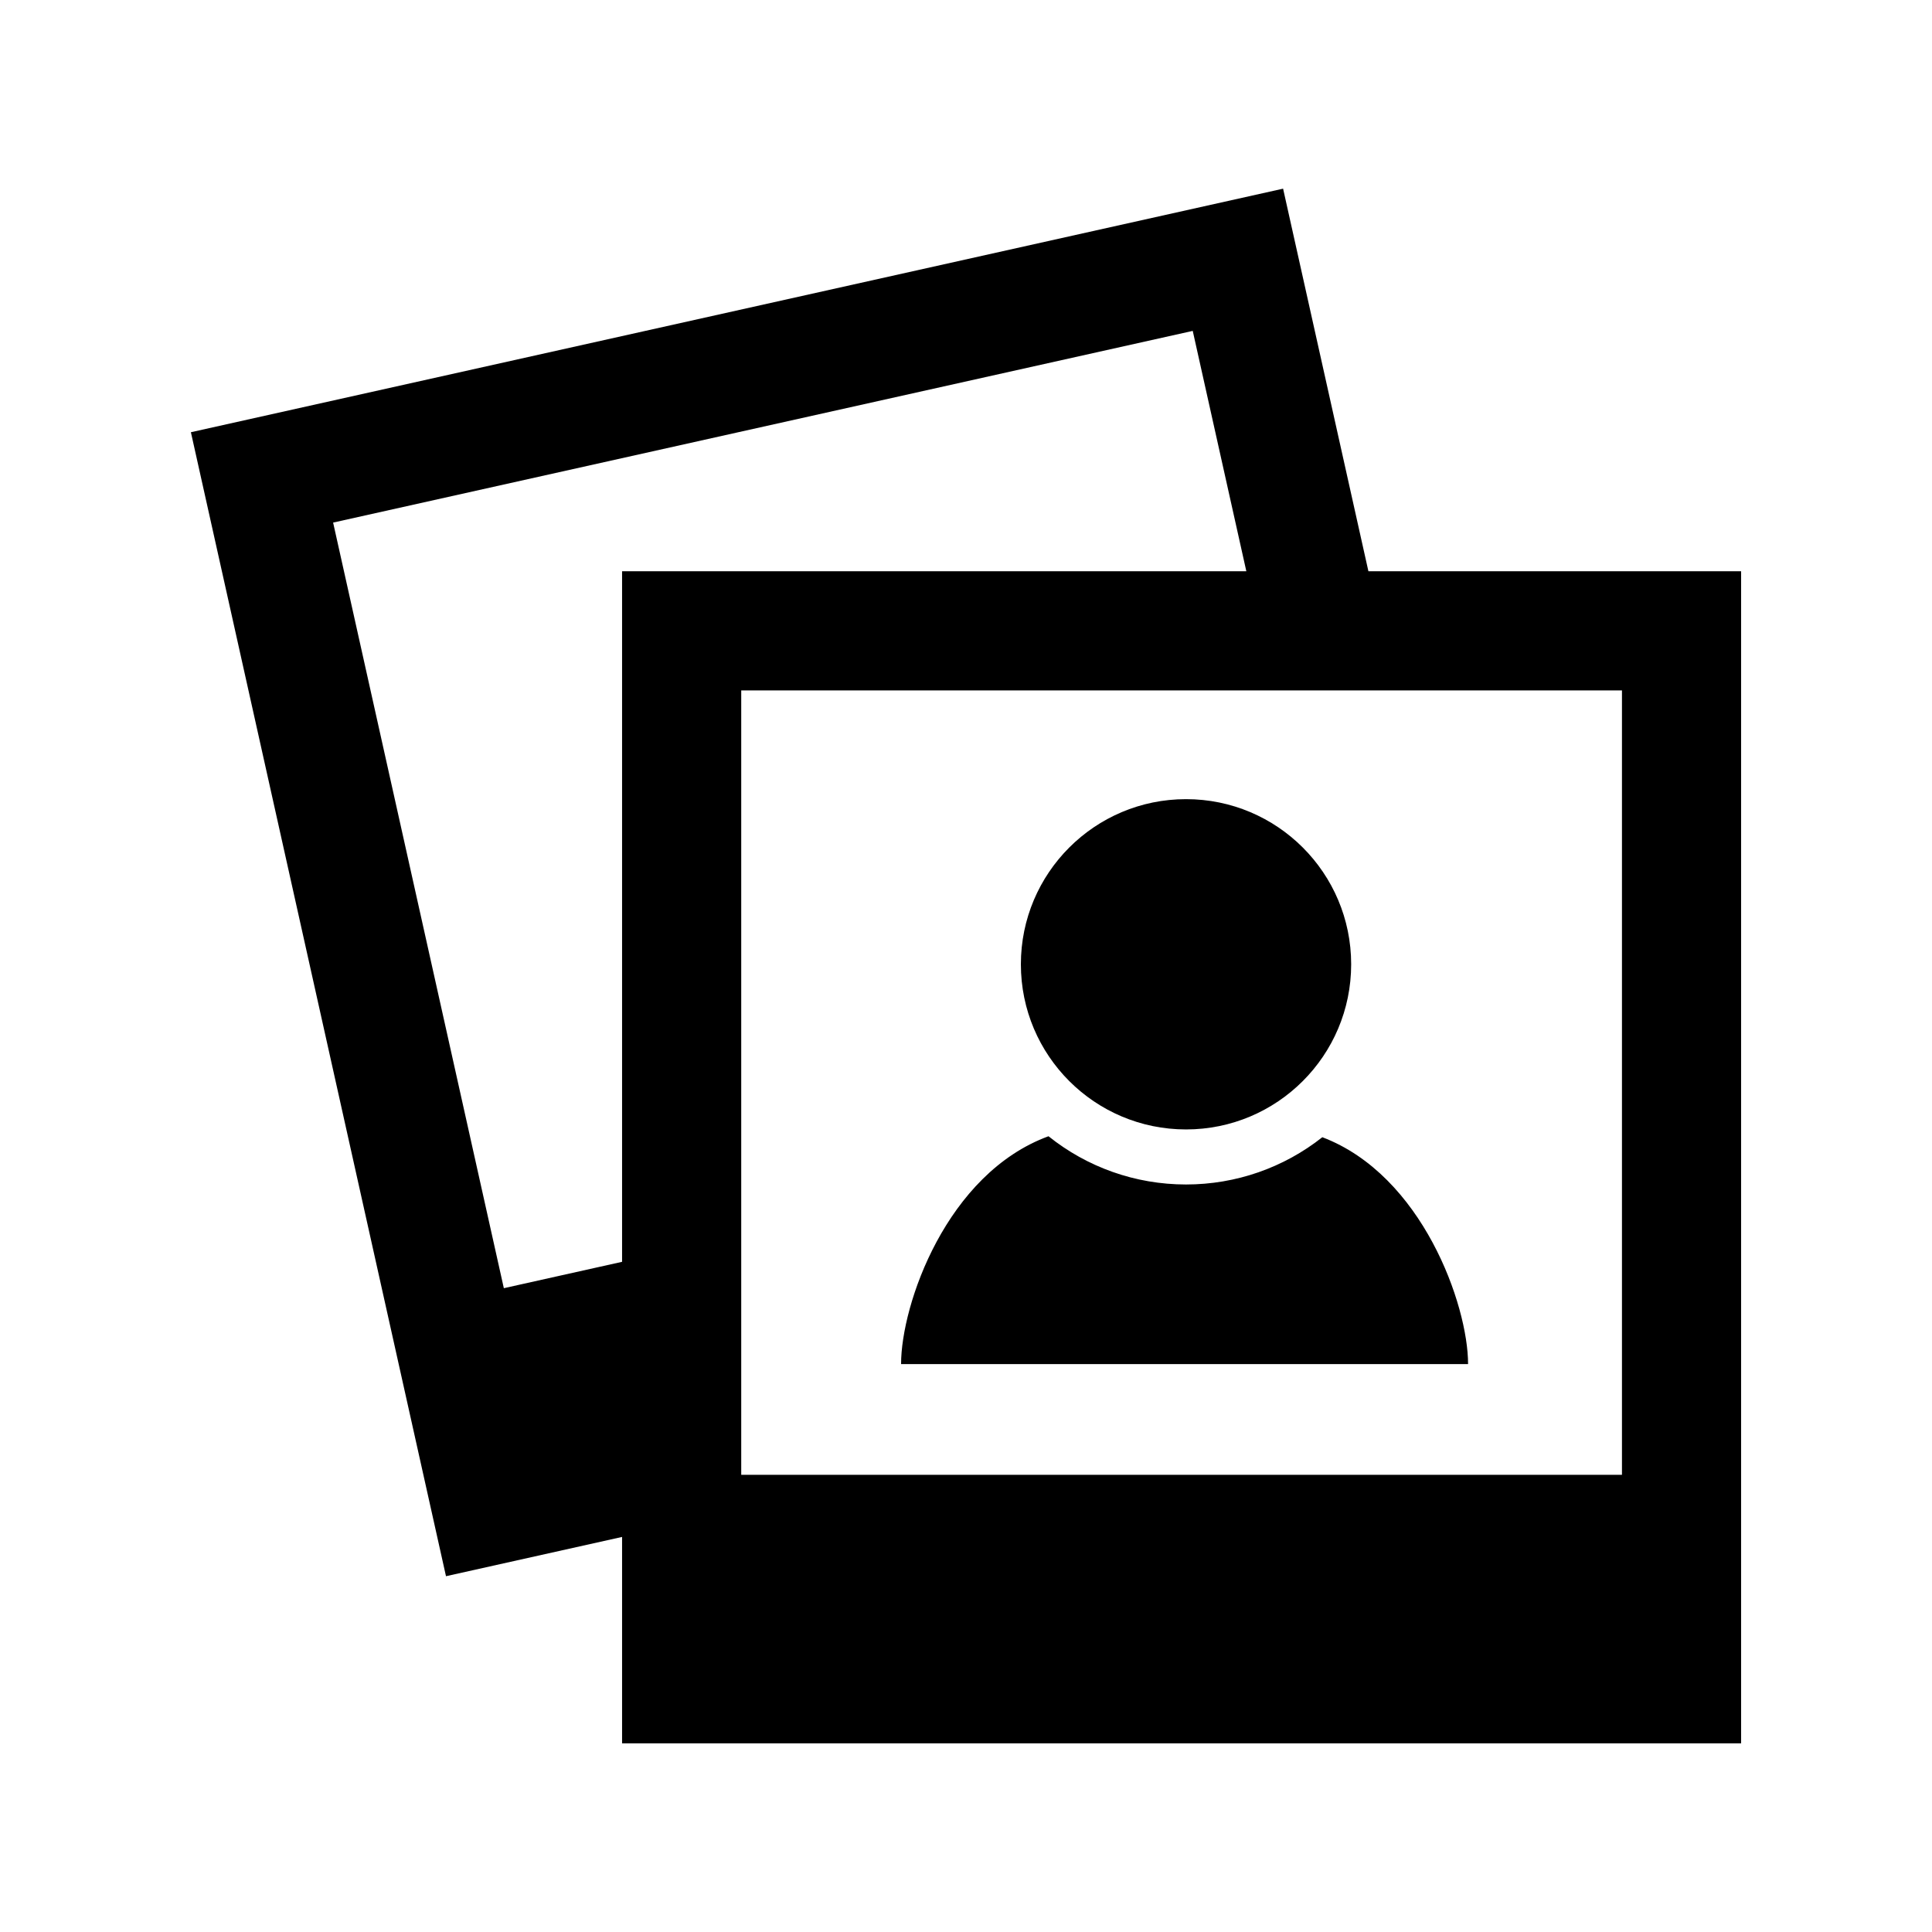
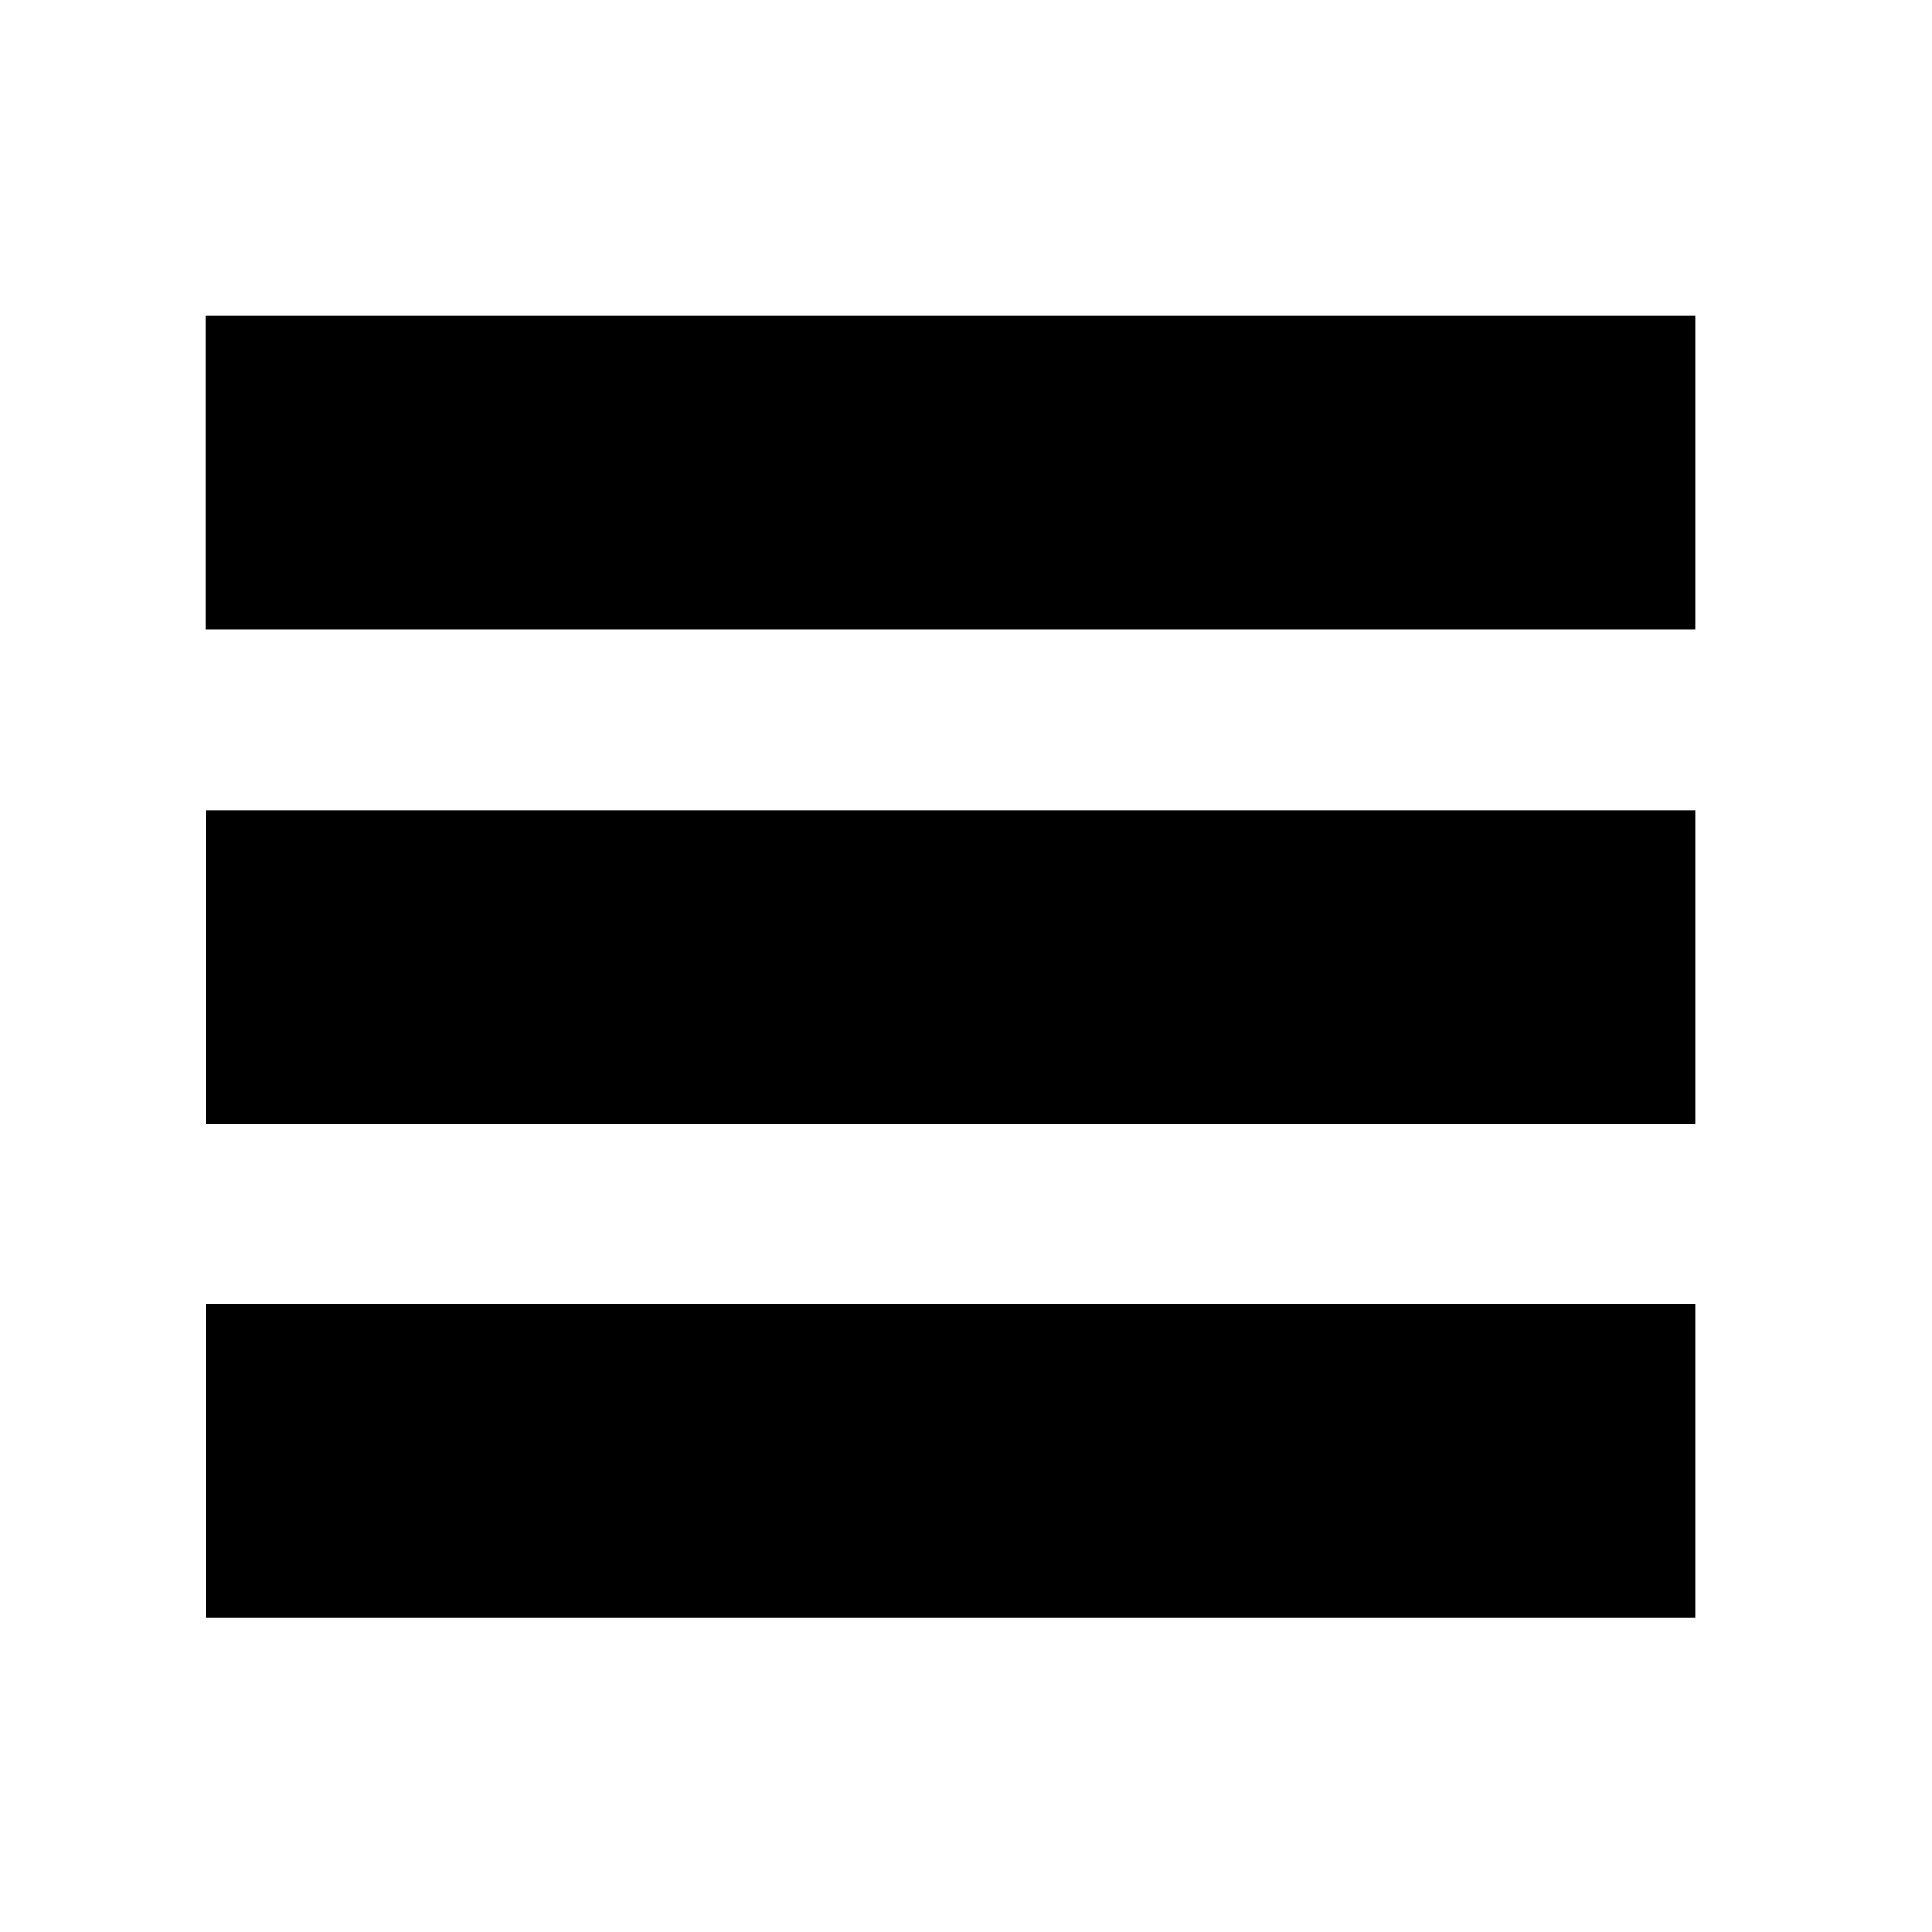
<svg xmlns="http://www.w3.org/2000/svg" viewBox="0 0 512 512" fill="currentColor">
-   <path d="M270.543,255.548c0-24.17,19.596-43.765,43.766-43.765c24.171,0,43.764,19.595,43.764,43.765   s-19.593,43.765-43.764,43.765C290.139,299.312,270.543,279.718,270.543,255.548z M350.43,301.375   c-10.198,8.057-22.841,12.526-36.121,12.526c-13.435,0-26.198-4.576-36.445-12.784c-27.007,9.91-39.069,44.561-39.069,60.377   h150.261C389.055,345.812,376.901,311.412,350.43,301.375z M461.411,151.388V462H164.857v-54.696l-46.665,10.406L50.589,114.544   L340.034,50l22.608,101.388H461.411z M164.857,151.388h165.434l-14.204-63.698l-227.807,50.8l45.243,202.893l31.334-6.988V151.388z   M429.836,182.963H196.434v207.876h233.402V182.963z" />
+   <g transform="matrix(1.47144,0,0,1,-211.7706,0)">
+     <rect x="180.9" y="83.7" width="268.3" height="83.1" />
+   </g>
+   <rect x="54.5" y="214.7" width="394.7" height="83.1" />
+   <rect x="54.5" y="345.7" width="394.7" height="83.1" />
</svg>
